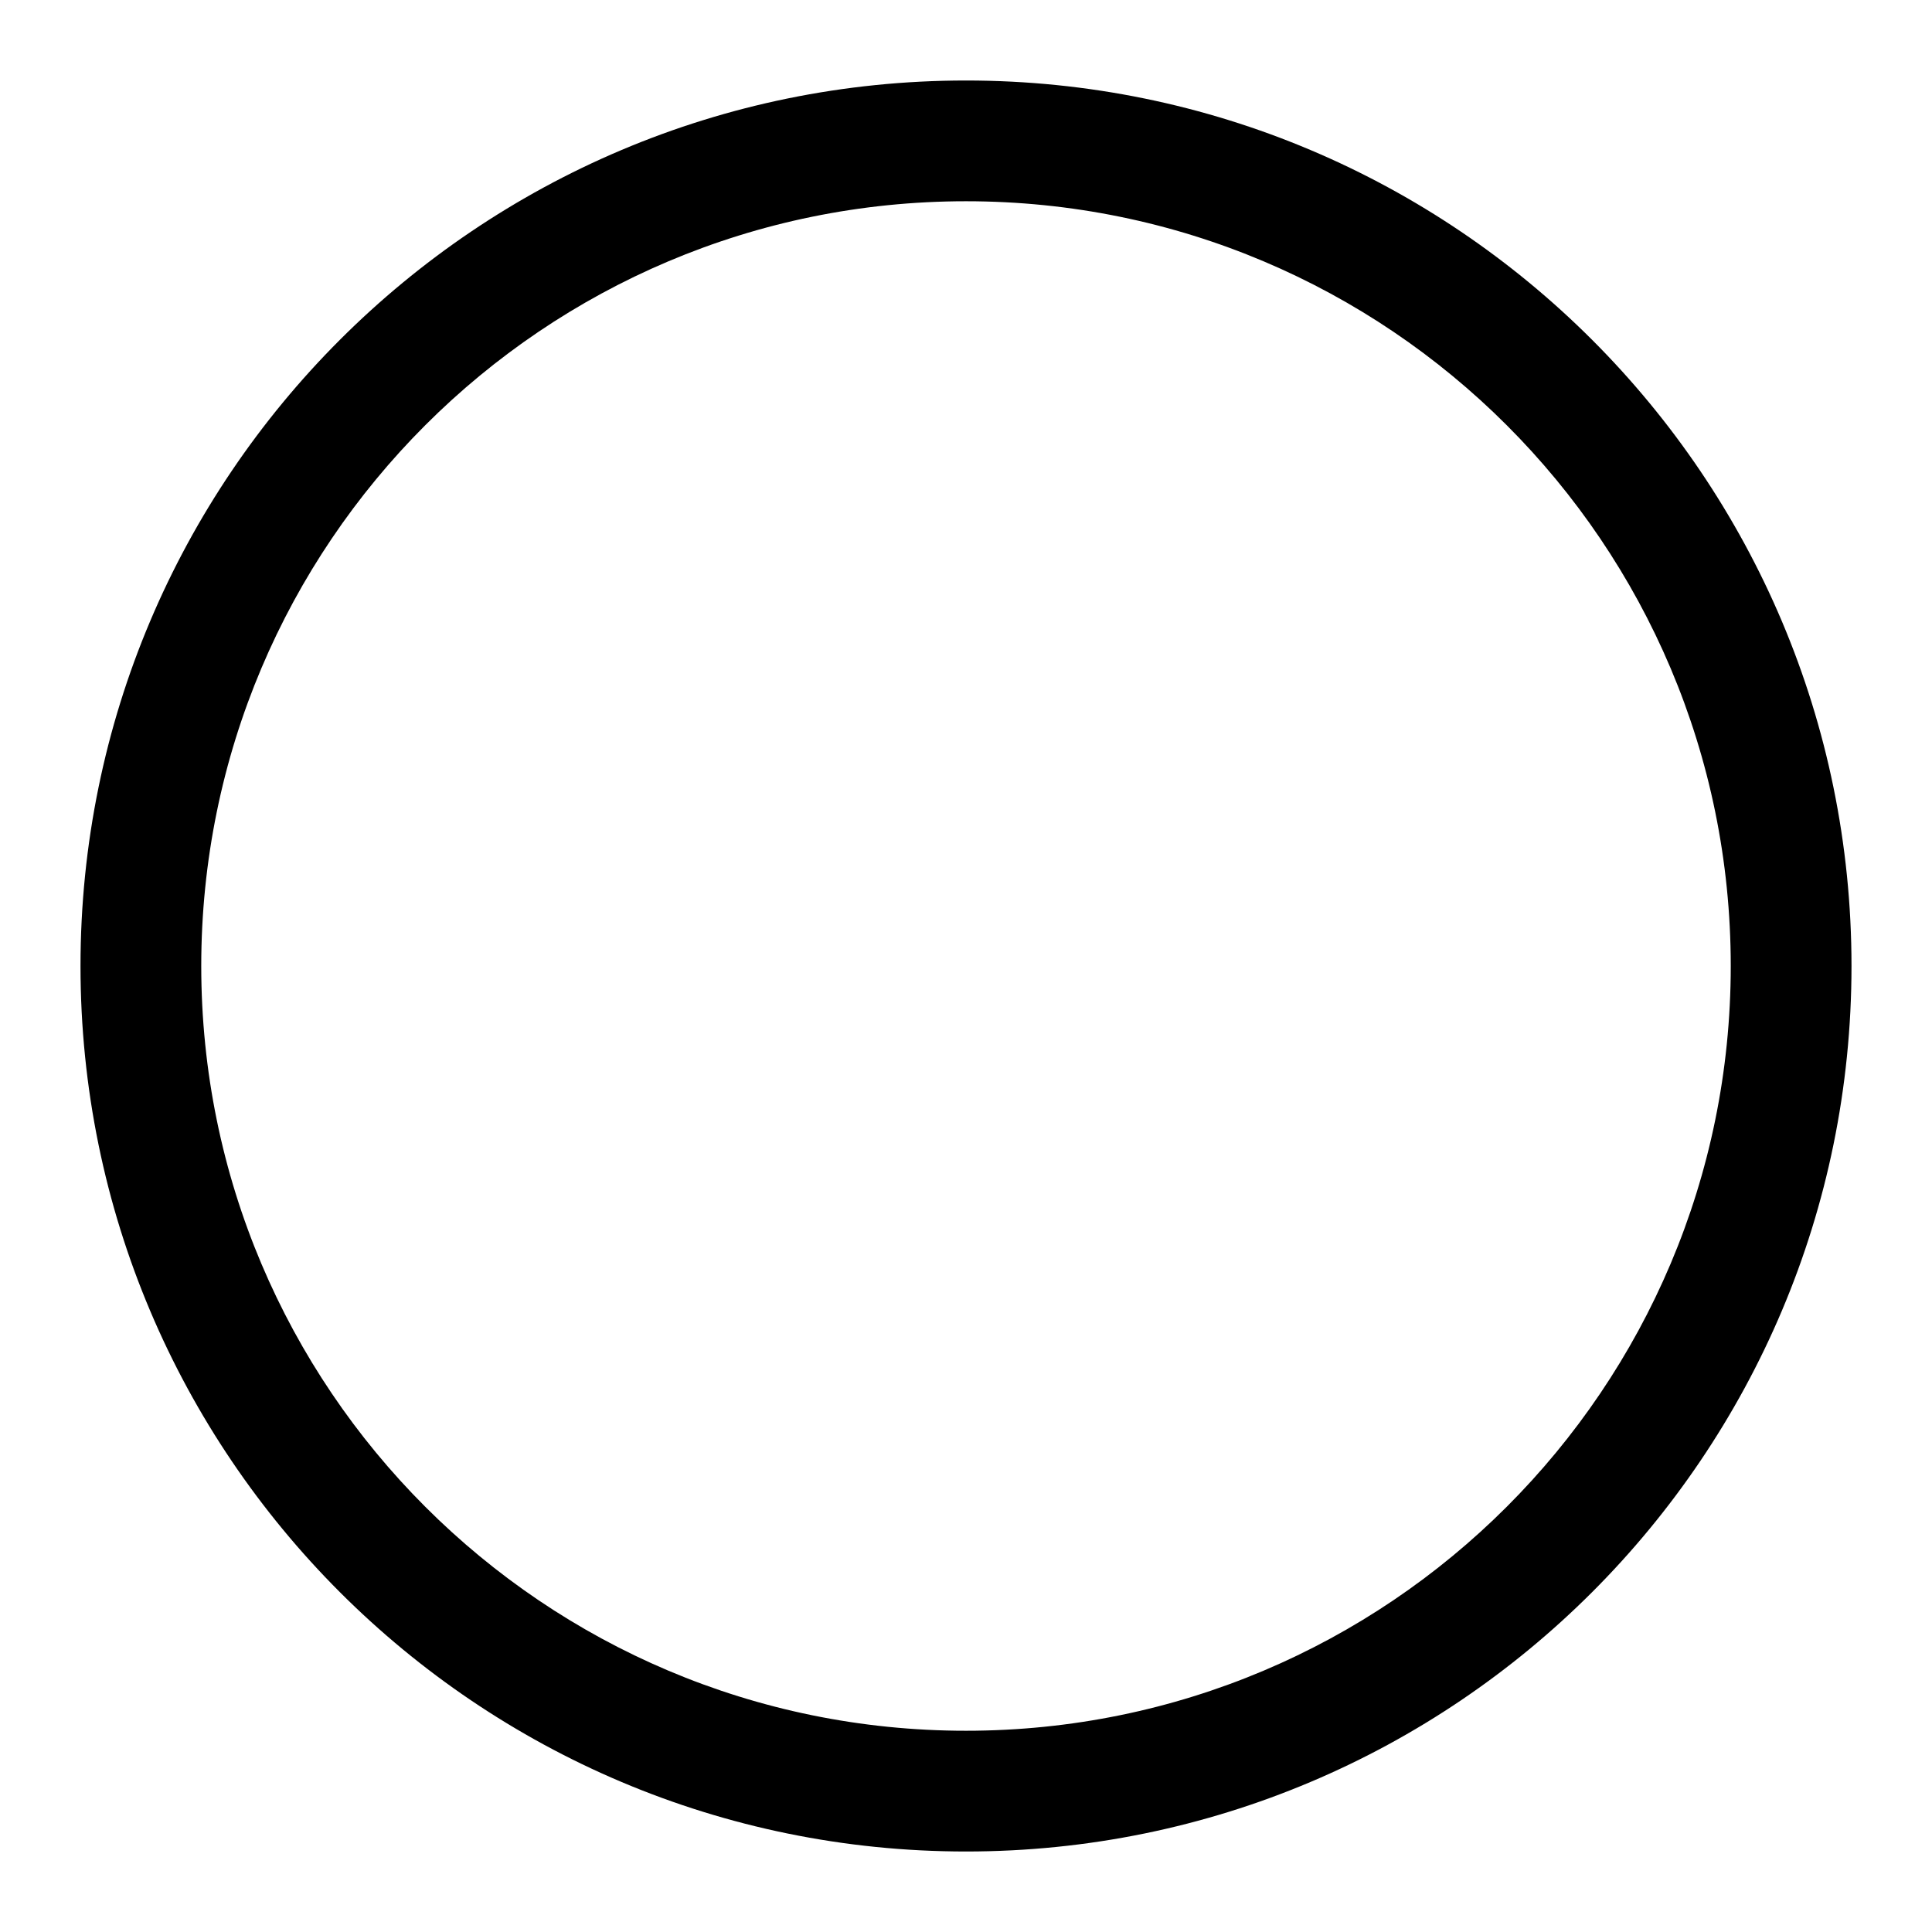
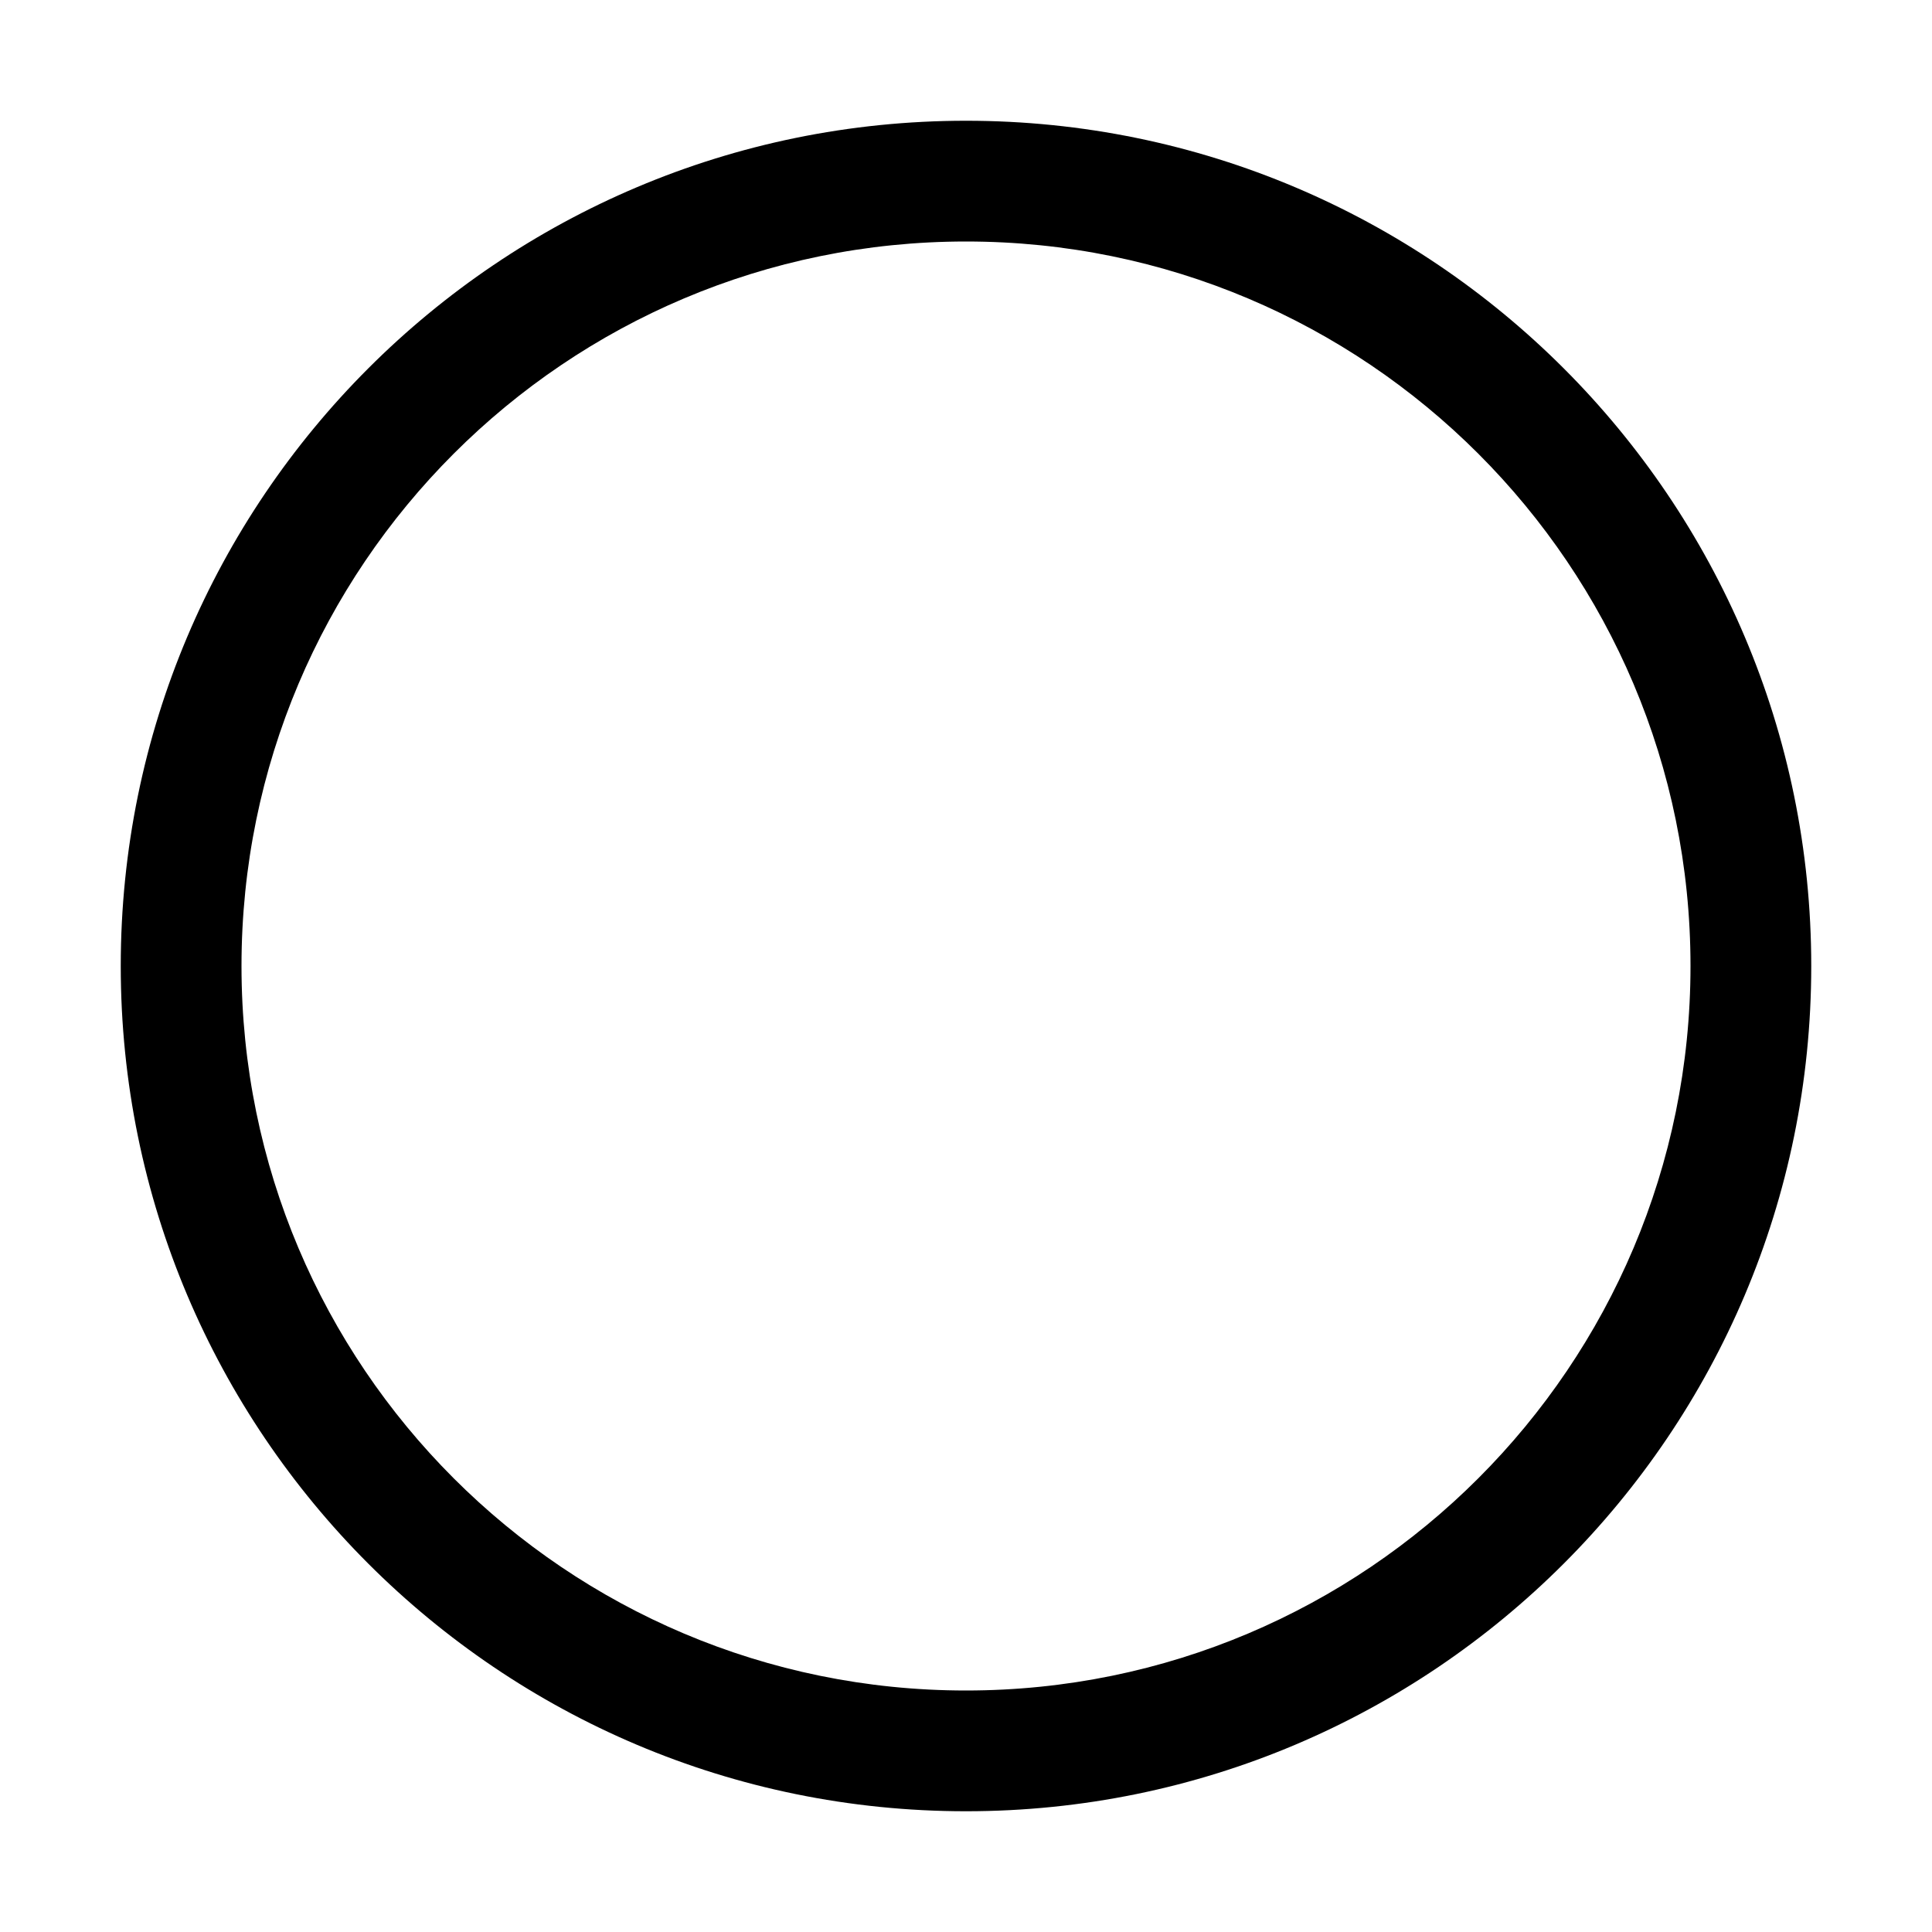
<svg xmlns="http://www.w3.org/2000/svg" viewBox="0 0 24 24">
-   <path fill-rule="evenodd" d="M12 2.5a9.5 9.5 0 100 19 9.5 9.5 0 000-19zM1 12C1 5.925 5.925 1 12 1s11 4.925 11 11-4.925 11-11 11S1 18.075 1 12z" />
+   <path fill-rule="evenodd" d="M12 21a9 9 0 100-18 9 9 0 000 18zm0 1.5c5.799 0 10.5-4.701 10.5-10.5S17.799 1.5 12 1.5 1.5 6.201 1.5 12 6.201 22.5 12 22.5z" />
</svg>
